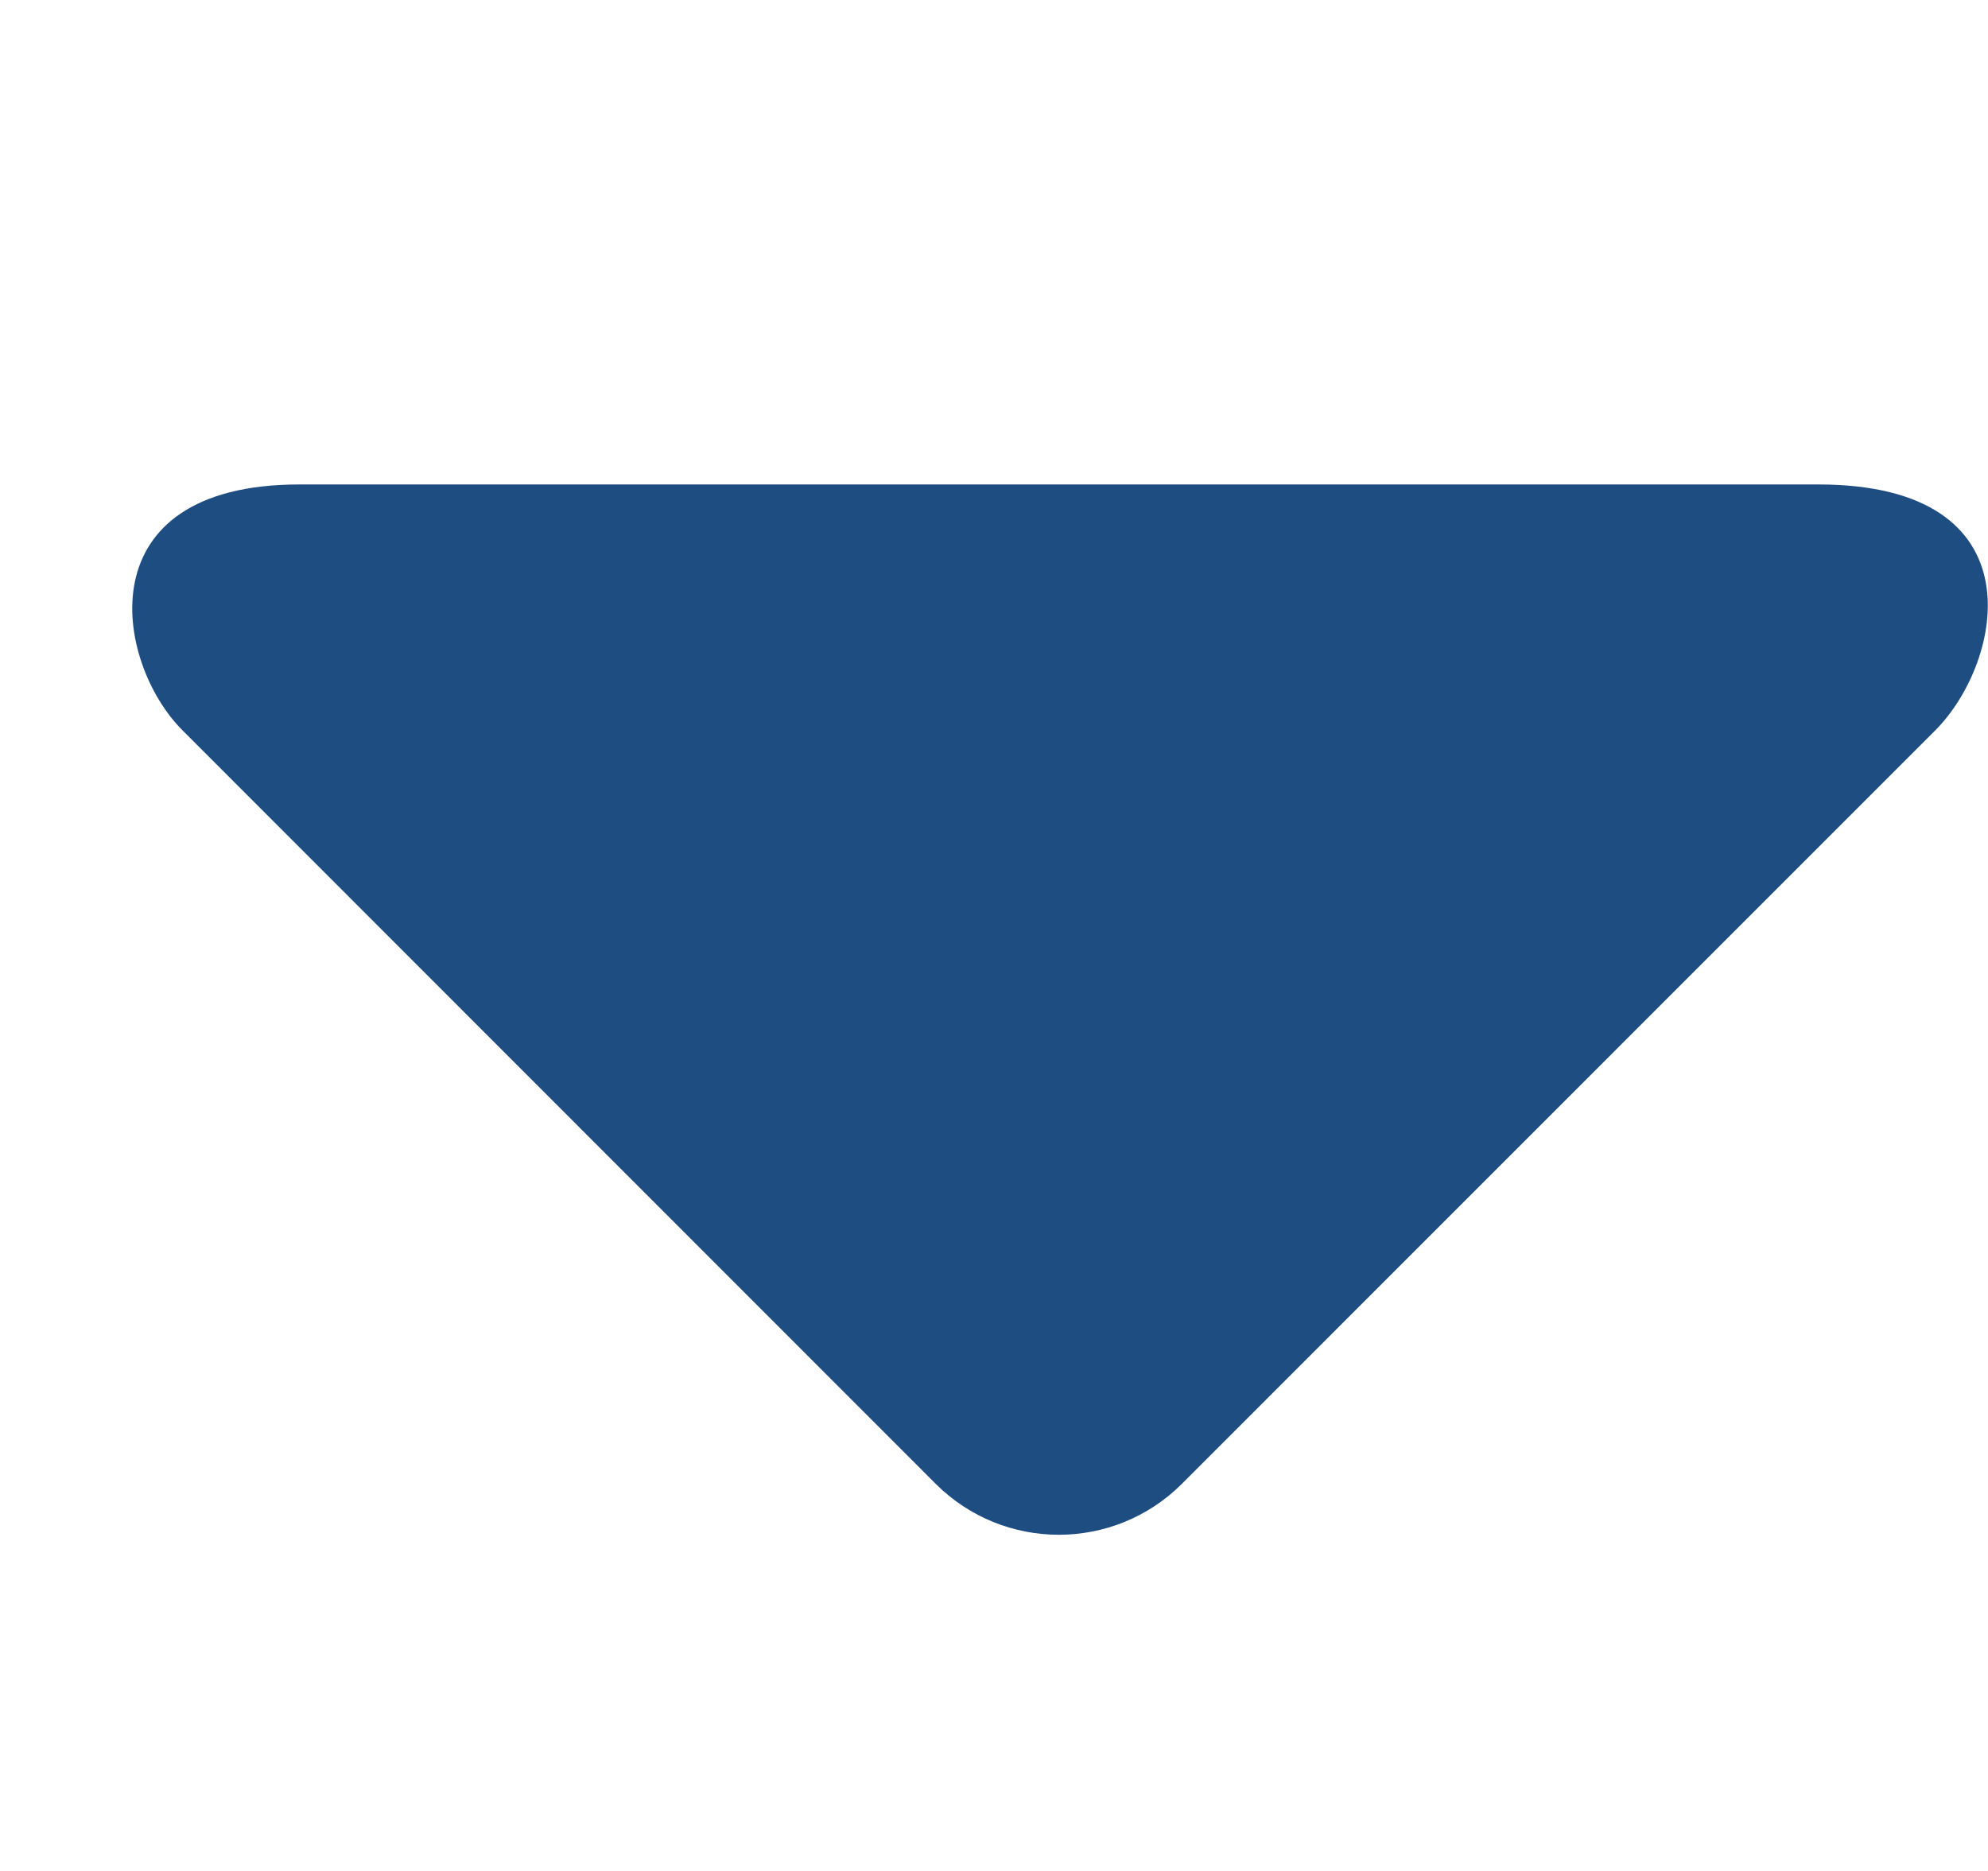
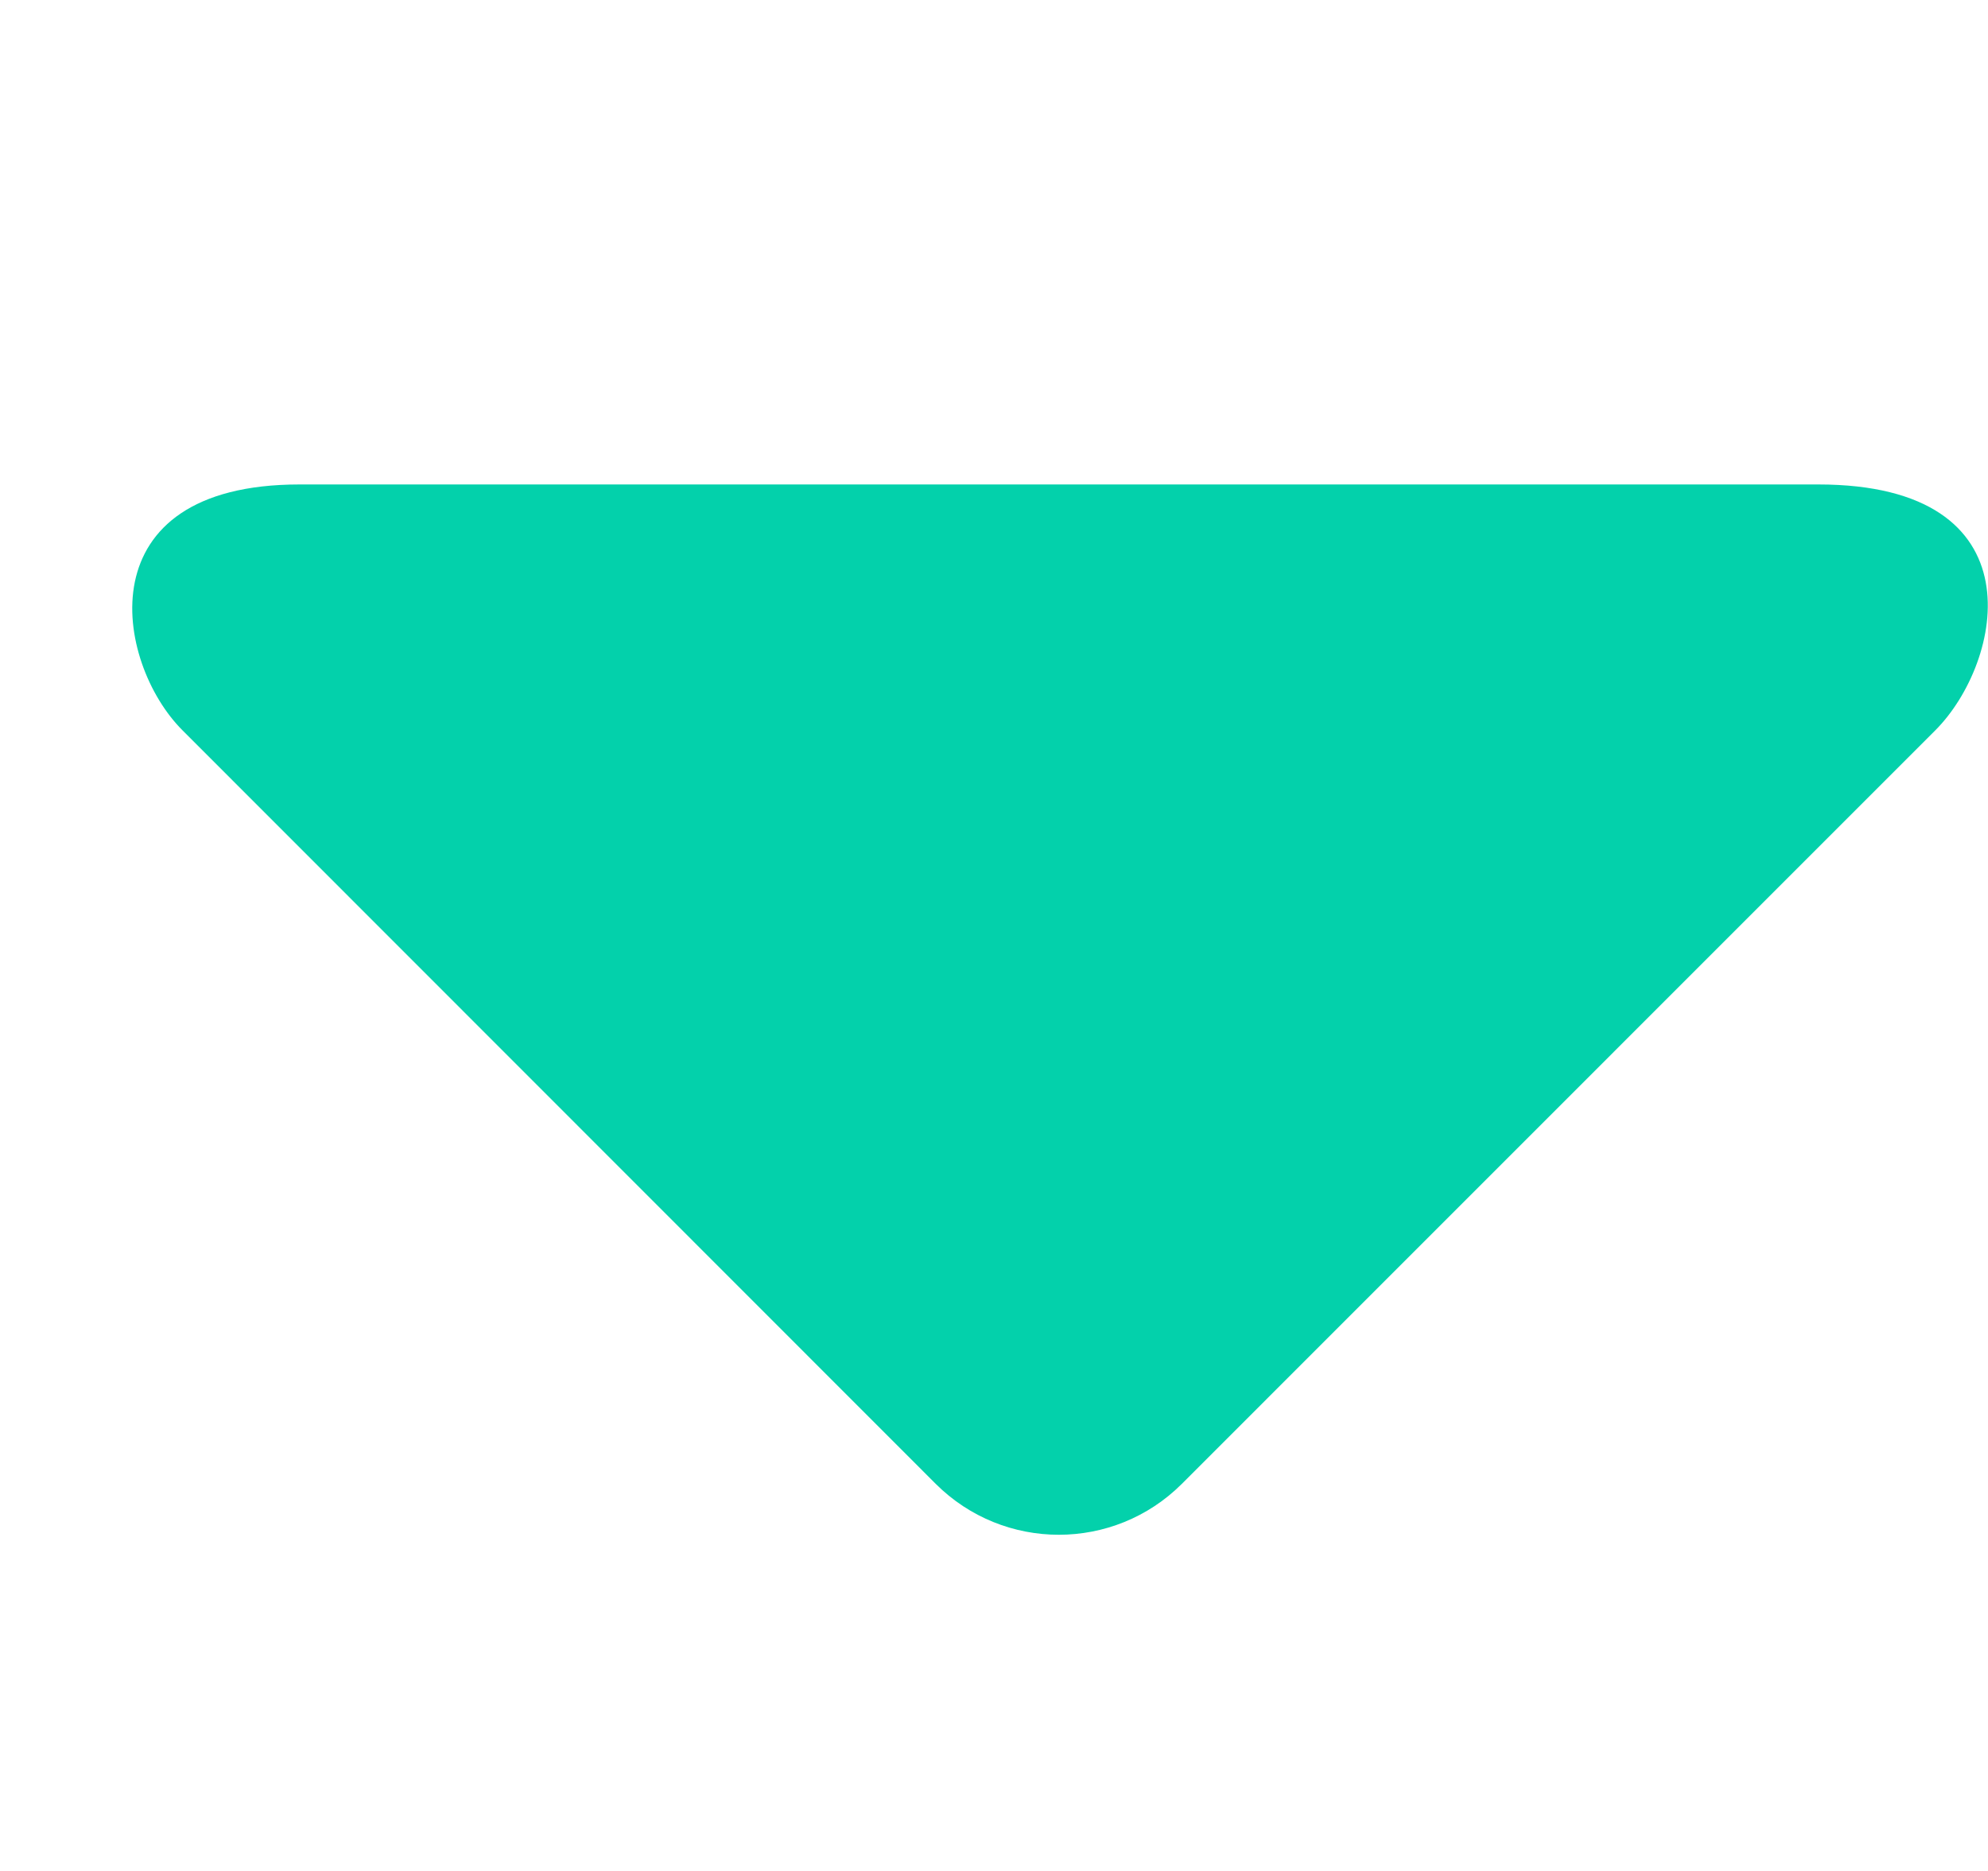
<svg xmlns="http://www.w3.org/2000/svg" viewBox="0 0 17 16" version="1.1" class="si-glyph si-glyph-triangle-down">
  <defs />
  <g stroke="none" stroke-width="1" fill="none" fill-rule="evenodd">
-     <path d="M10.106,12.69 C9.525,13.27 8.584,13.27 8.002,12.69 L1.561,6.246 C0.979,5.665 0.722,4.143 2.561,4.143 L15.549,4.143 C17.45,4.143 17.131,5.664 16.549,6.246 L10.106,12.69 L10.106,12.69 Z" fill="#1e4d81" class="si-glyph-fill" />
+     <path d="M10.106,12.69 C9.525,13.27 8.584,13.27 8.002,12.69 L1.561,6.246 C0.979,5.665 0.722,4.143 2.561,4.143 L15.549,4.143 C17.45,4.143 17.131,5.664 16.549,6.246 L10.106,12.69 L10.106,12.69 Z" fill="#03d1ab" class="si-glyph-fill" />
  </g>
</svg>
